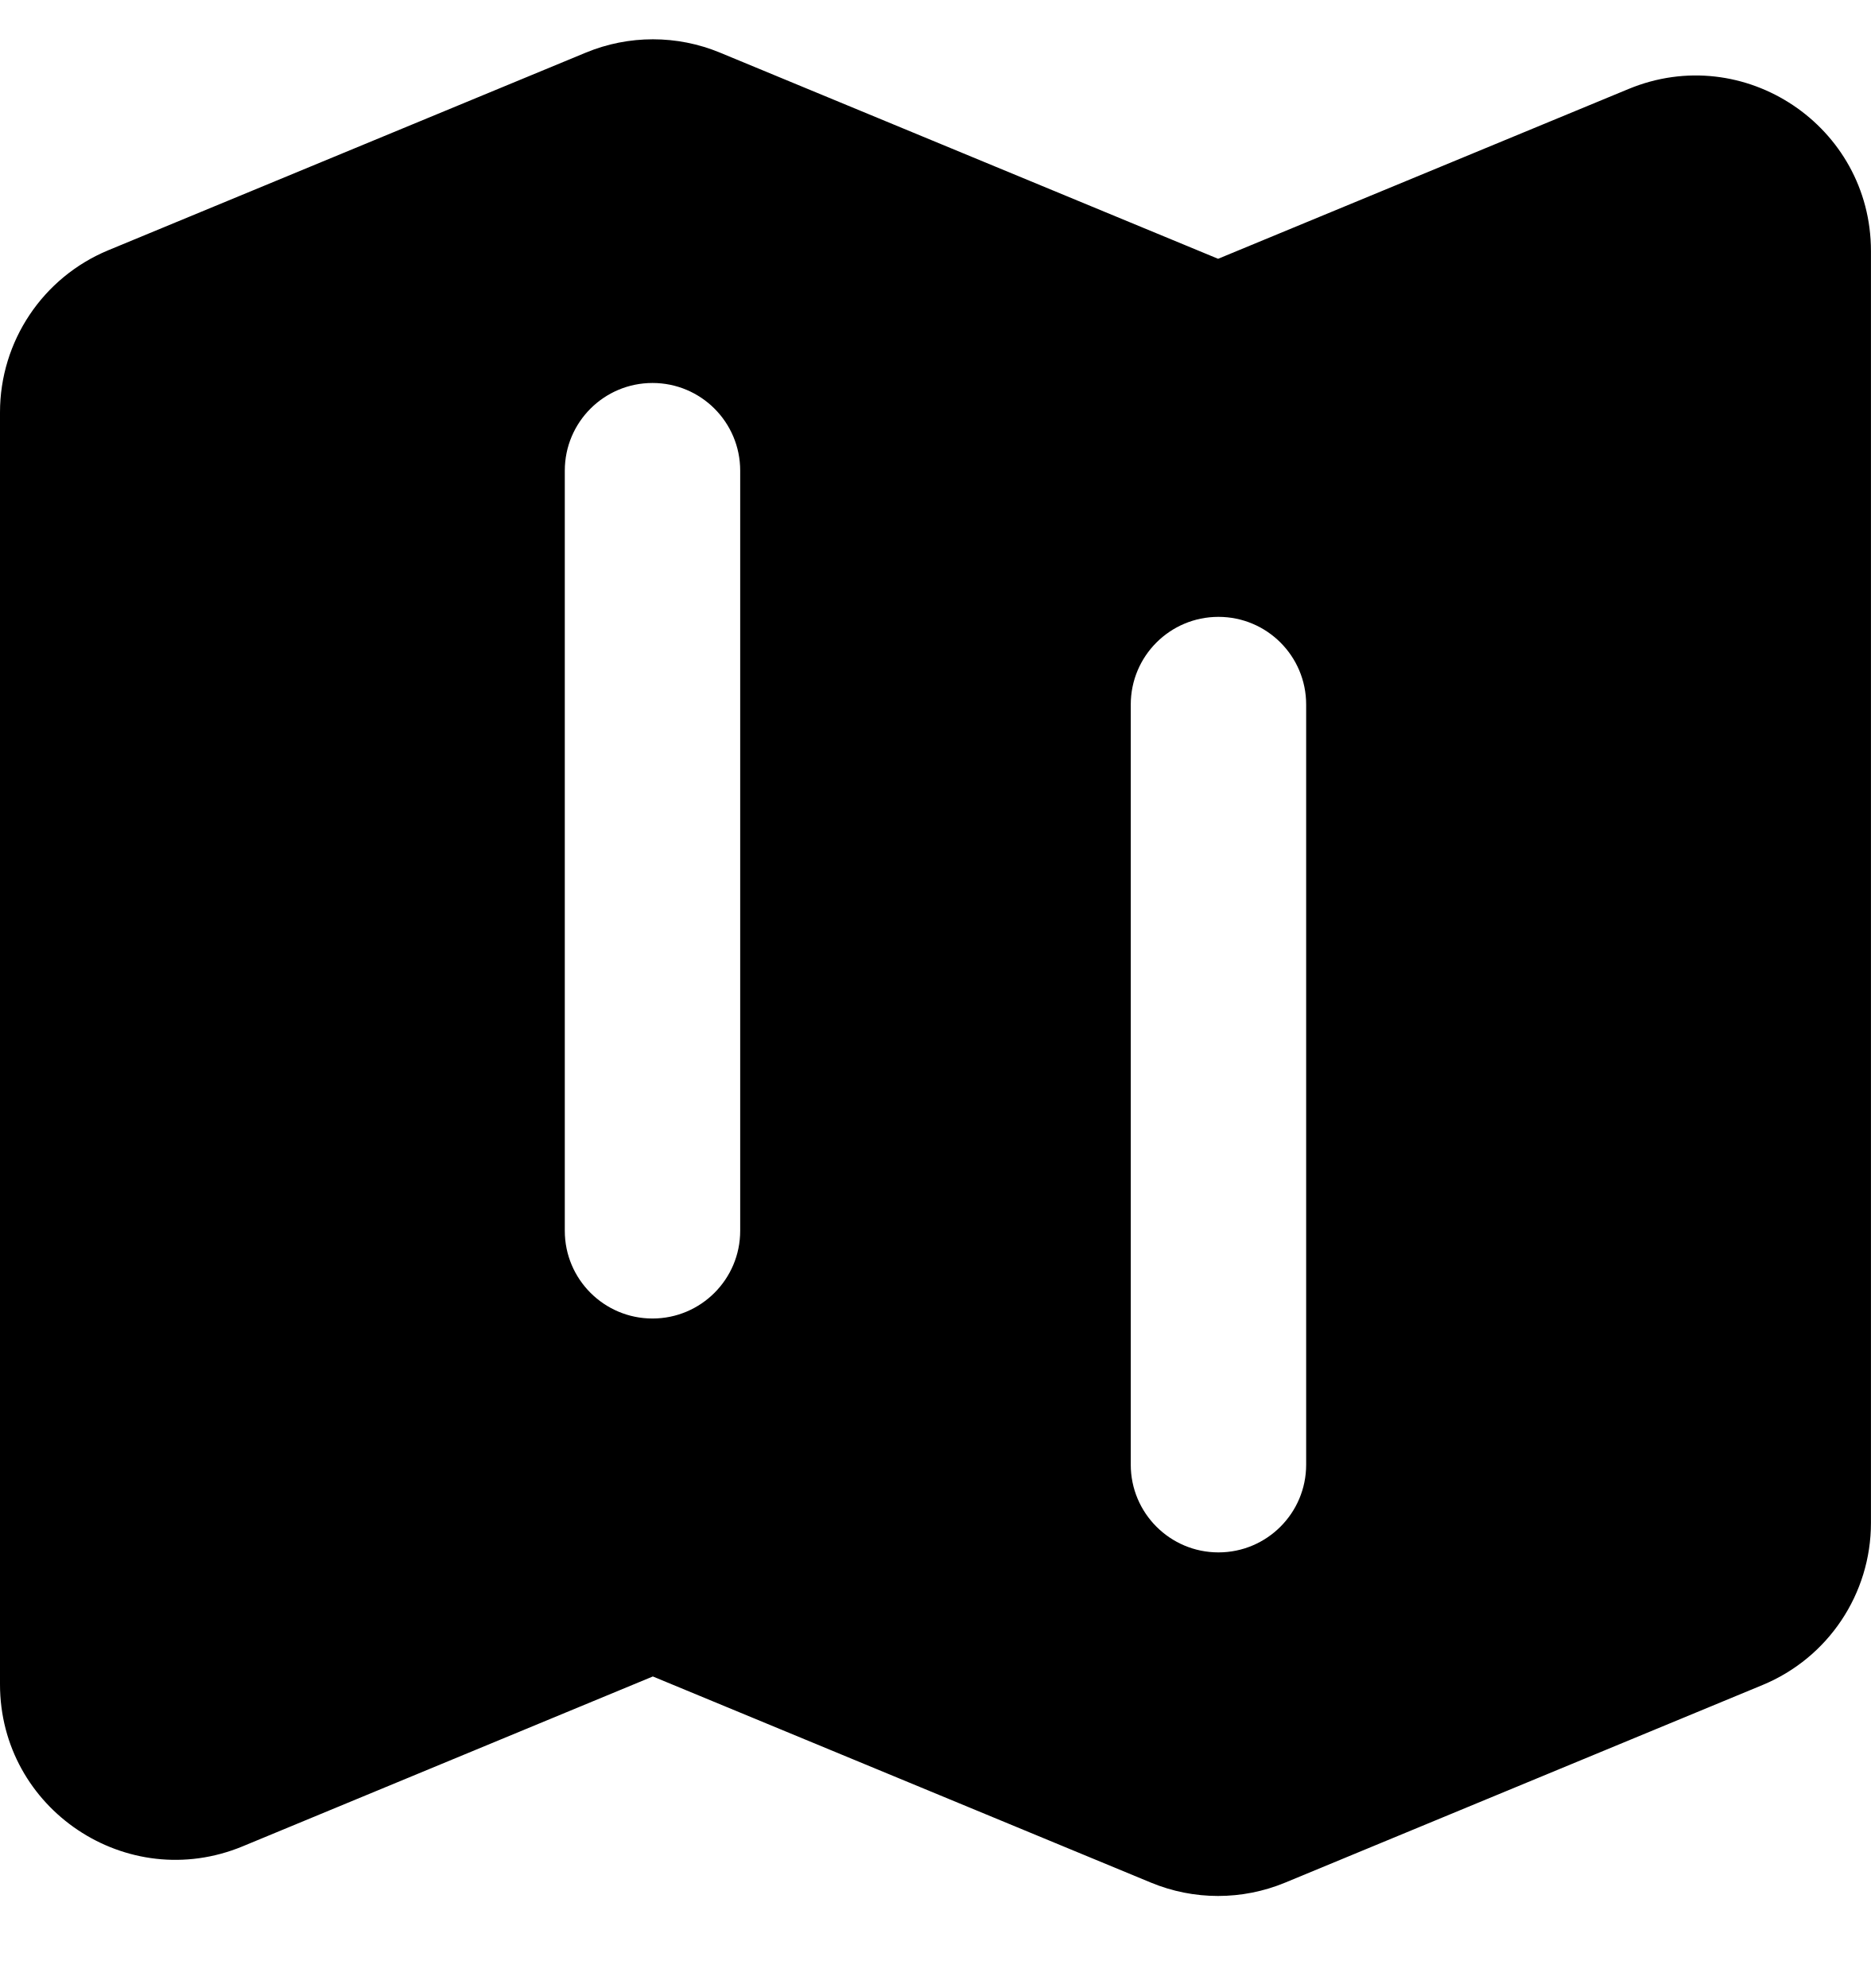
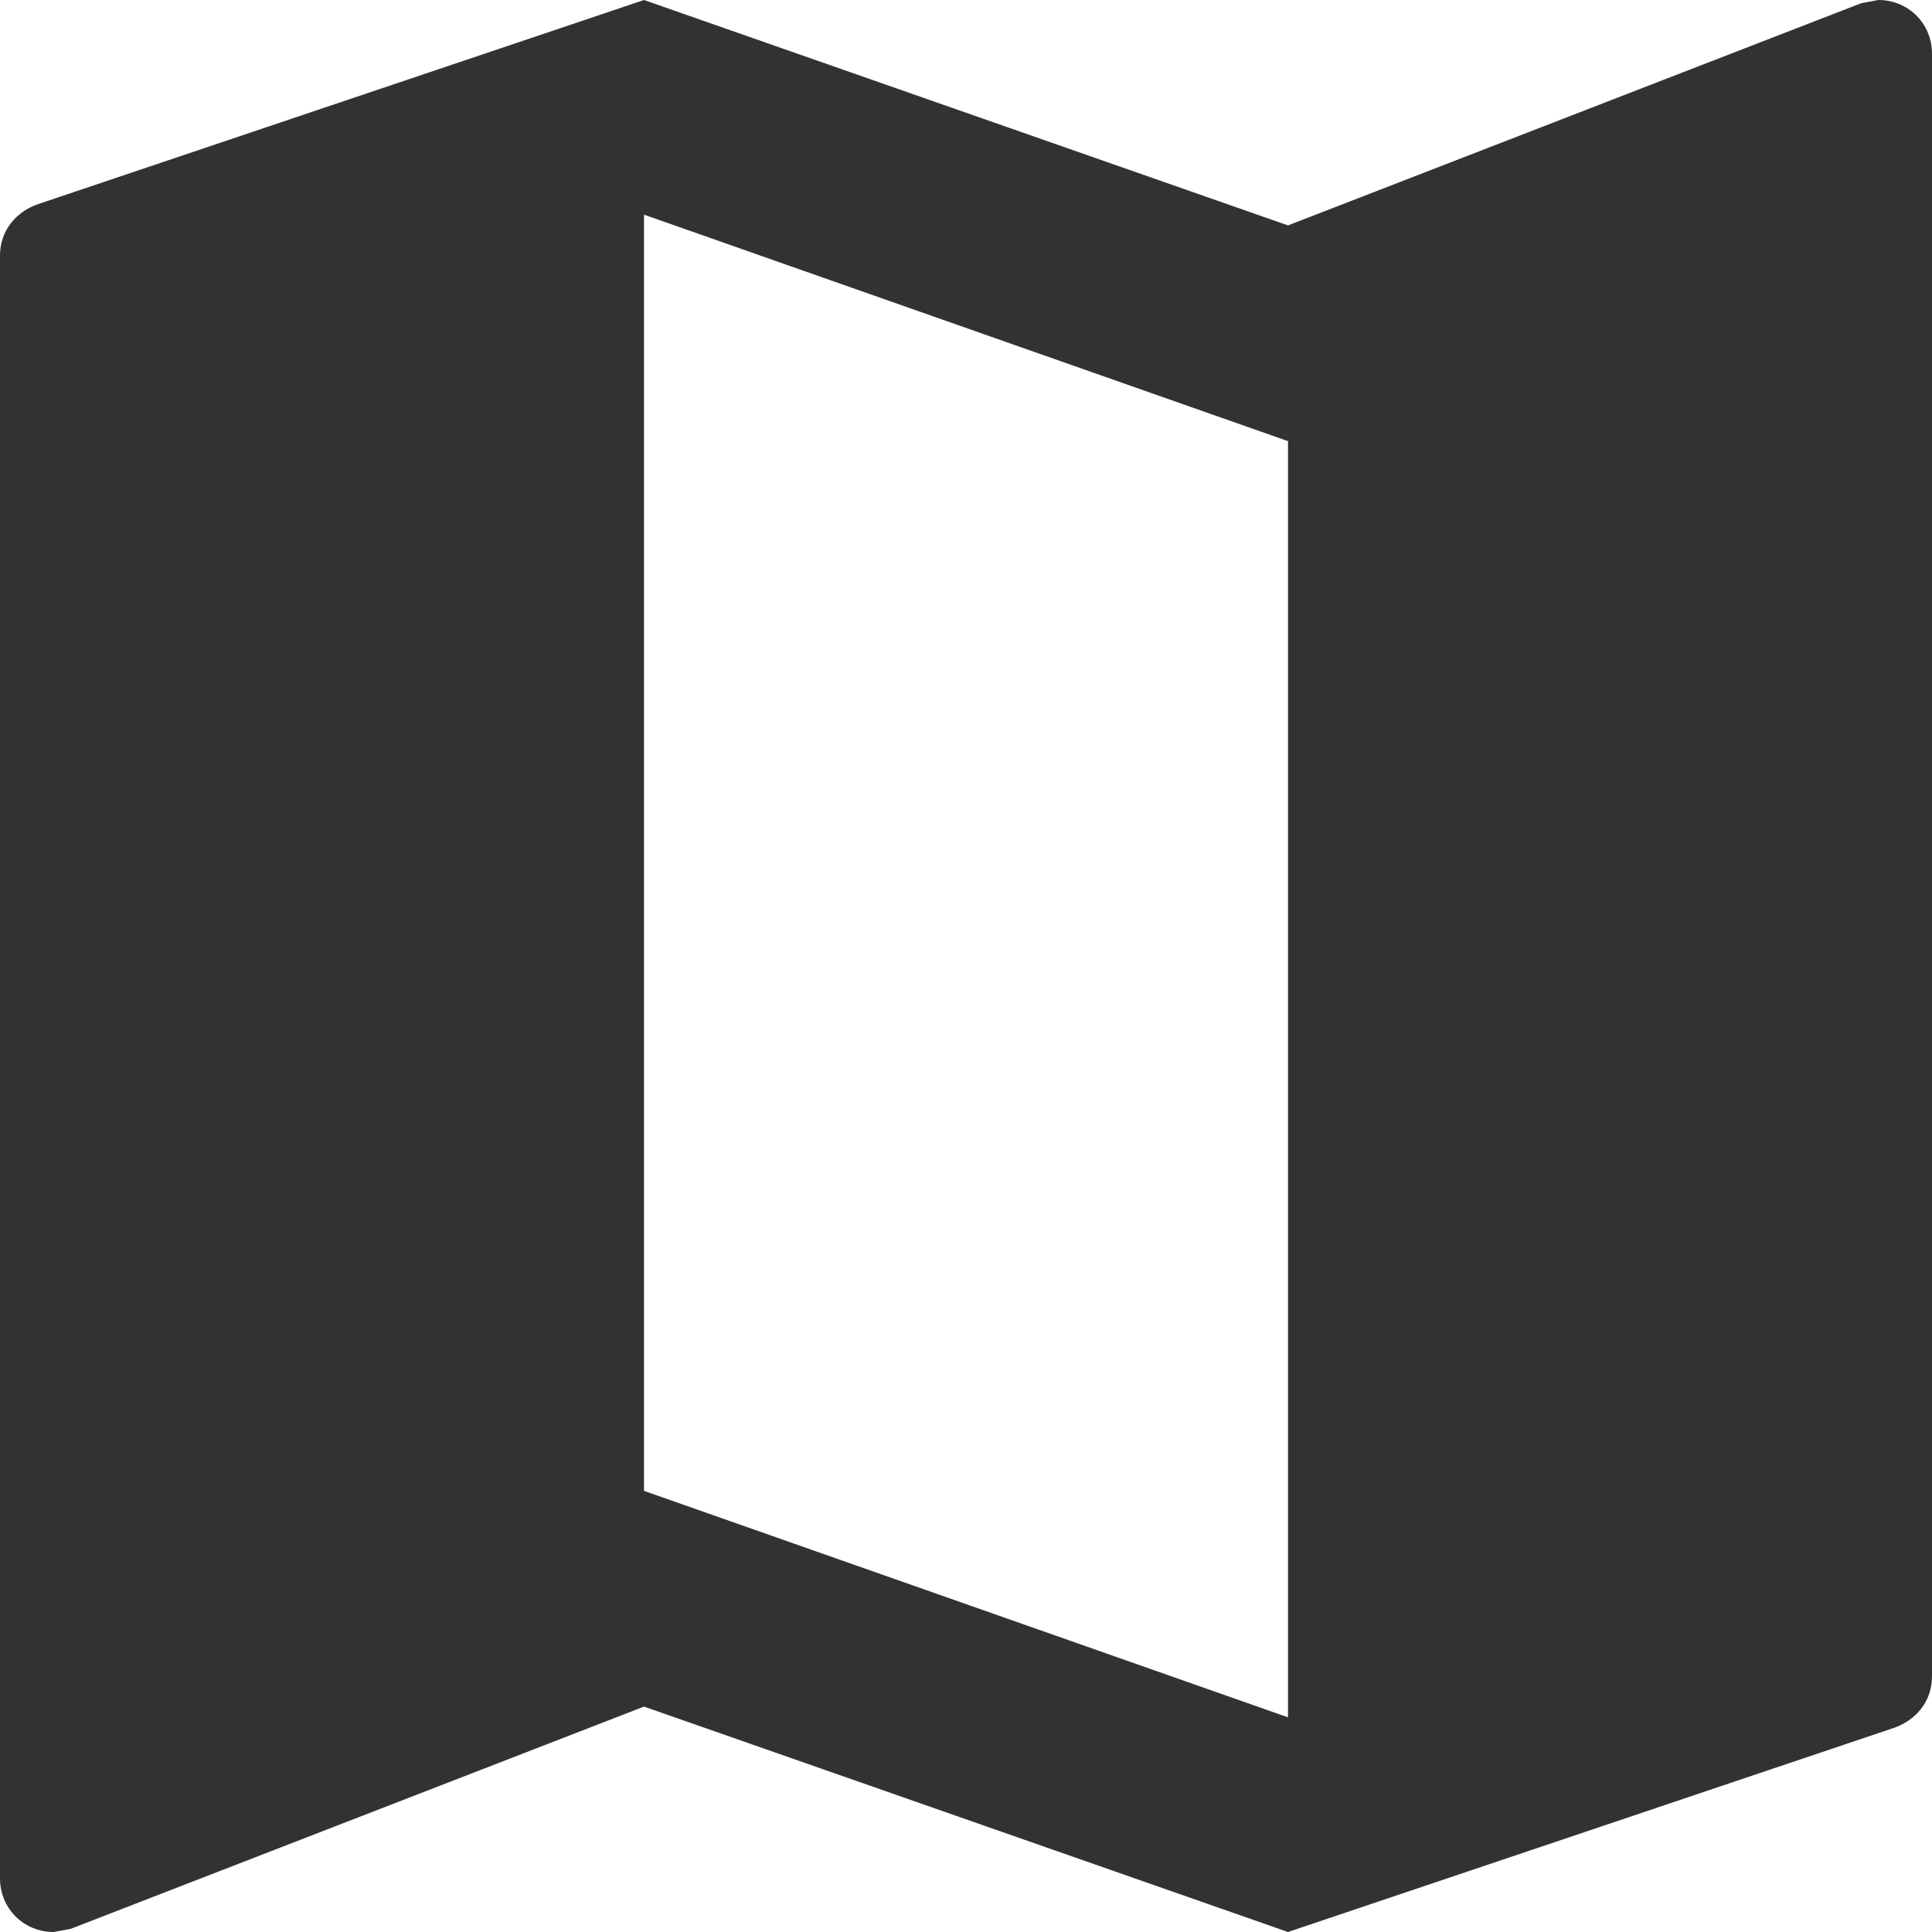
- <svg xmlns="http://www.w3.org/2000/svg" width="16" height="17" viewBox="0 0 16 17" fill="none">
-   <path fill-rule="evenodd" clip-rule="evenodd" d="M6.157 0.45C5.79 0.298 5.377 0.298 5.01 0.45L0.926 2.14C0.366 2.372 0 2.919 0 3.526V14.403C0 15.471 1.086 16.197 2.074 15.789L5.583 14.336L9.843 16.099C10.21 16.251 10.623 16.251 10.99 16.099L15.073 14.409C15.634 14.177 16 13.63 16 13.023V2.147C16 1.078 14.914 0.352 13.927 0.761L10.417 2.213L6.157 0.45ZM4.83 10.525V4.025C4.83 3.61 5.166 3.275 5.58 3.275C5.994 3.275 6.33 3.61 6.33 4.025V10.525C6.33 10.939 5.994 11.275 5.58 11.275C5.166 11.275 4.83 10.939 4.83 10.525ZM11.17 6.025V12.525C11.17 12.939 10.834 13.275 10.42 13.275C10.006 13.275 9.67 12.939 9.67 12.525V6.025C9.67 5.61 10.006 5.275 10.42 5.275C10.834 5.275 11.17 5.61 11.17 6.025Z" fill="currentColor" />
+ <svg xmlns="http://www.w3.org/2000/svg" width="18" height="18" viewBox="0 0 18 18" fill="none">
+   <path d="M17.5 0L17.34 0.03L12 2.1L6 0L0.36 1.9C0.15 1.97 0 2.15 0 2.38V17.5C0 17.78 0.22 18 0.5 18L0.66 17.97L6 15.9L12 18L17.64 16.1C17.85 16.03 18 15.85 18 15.62V0.5C18 0.22 17.78 0 17.5 0ZM12 16L6 13.89V2L12 4.11V16Z" fill="#323232" />
</svg>
